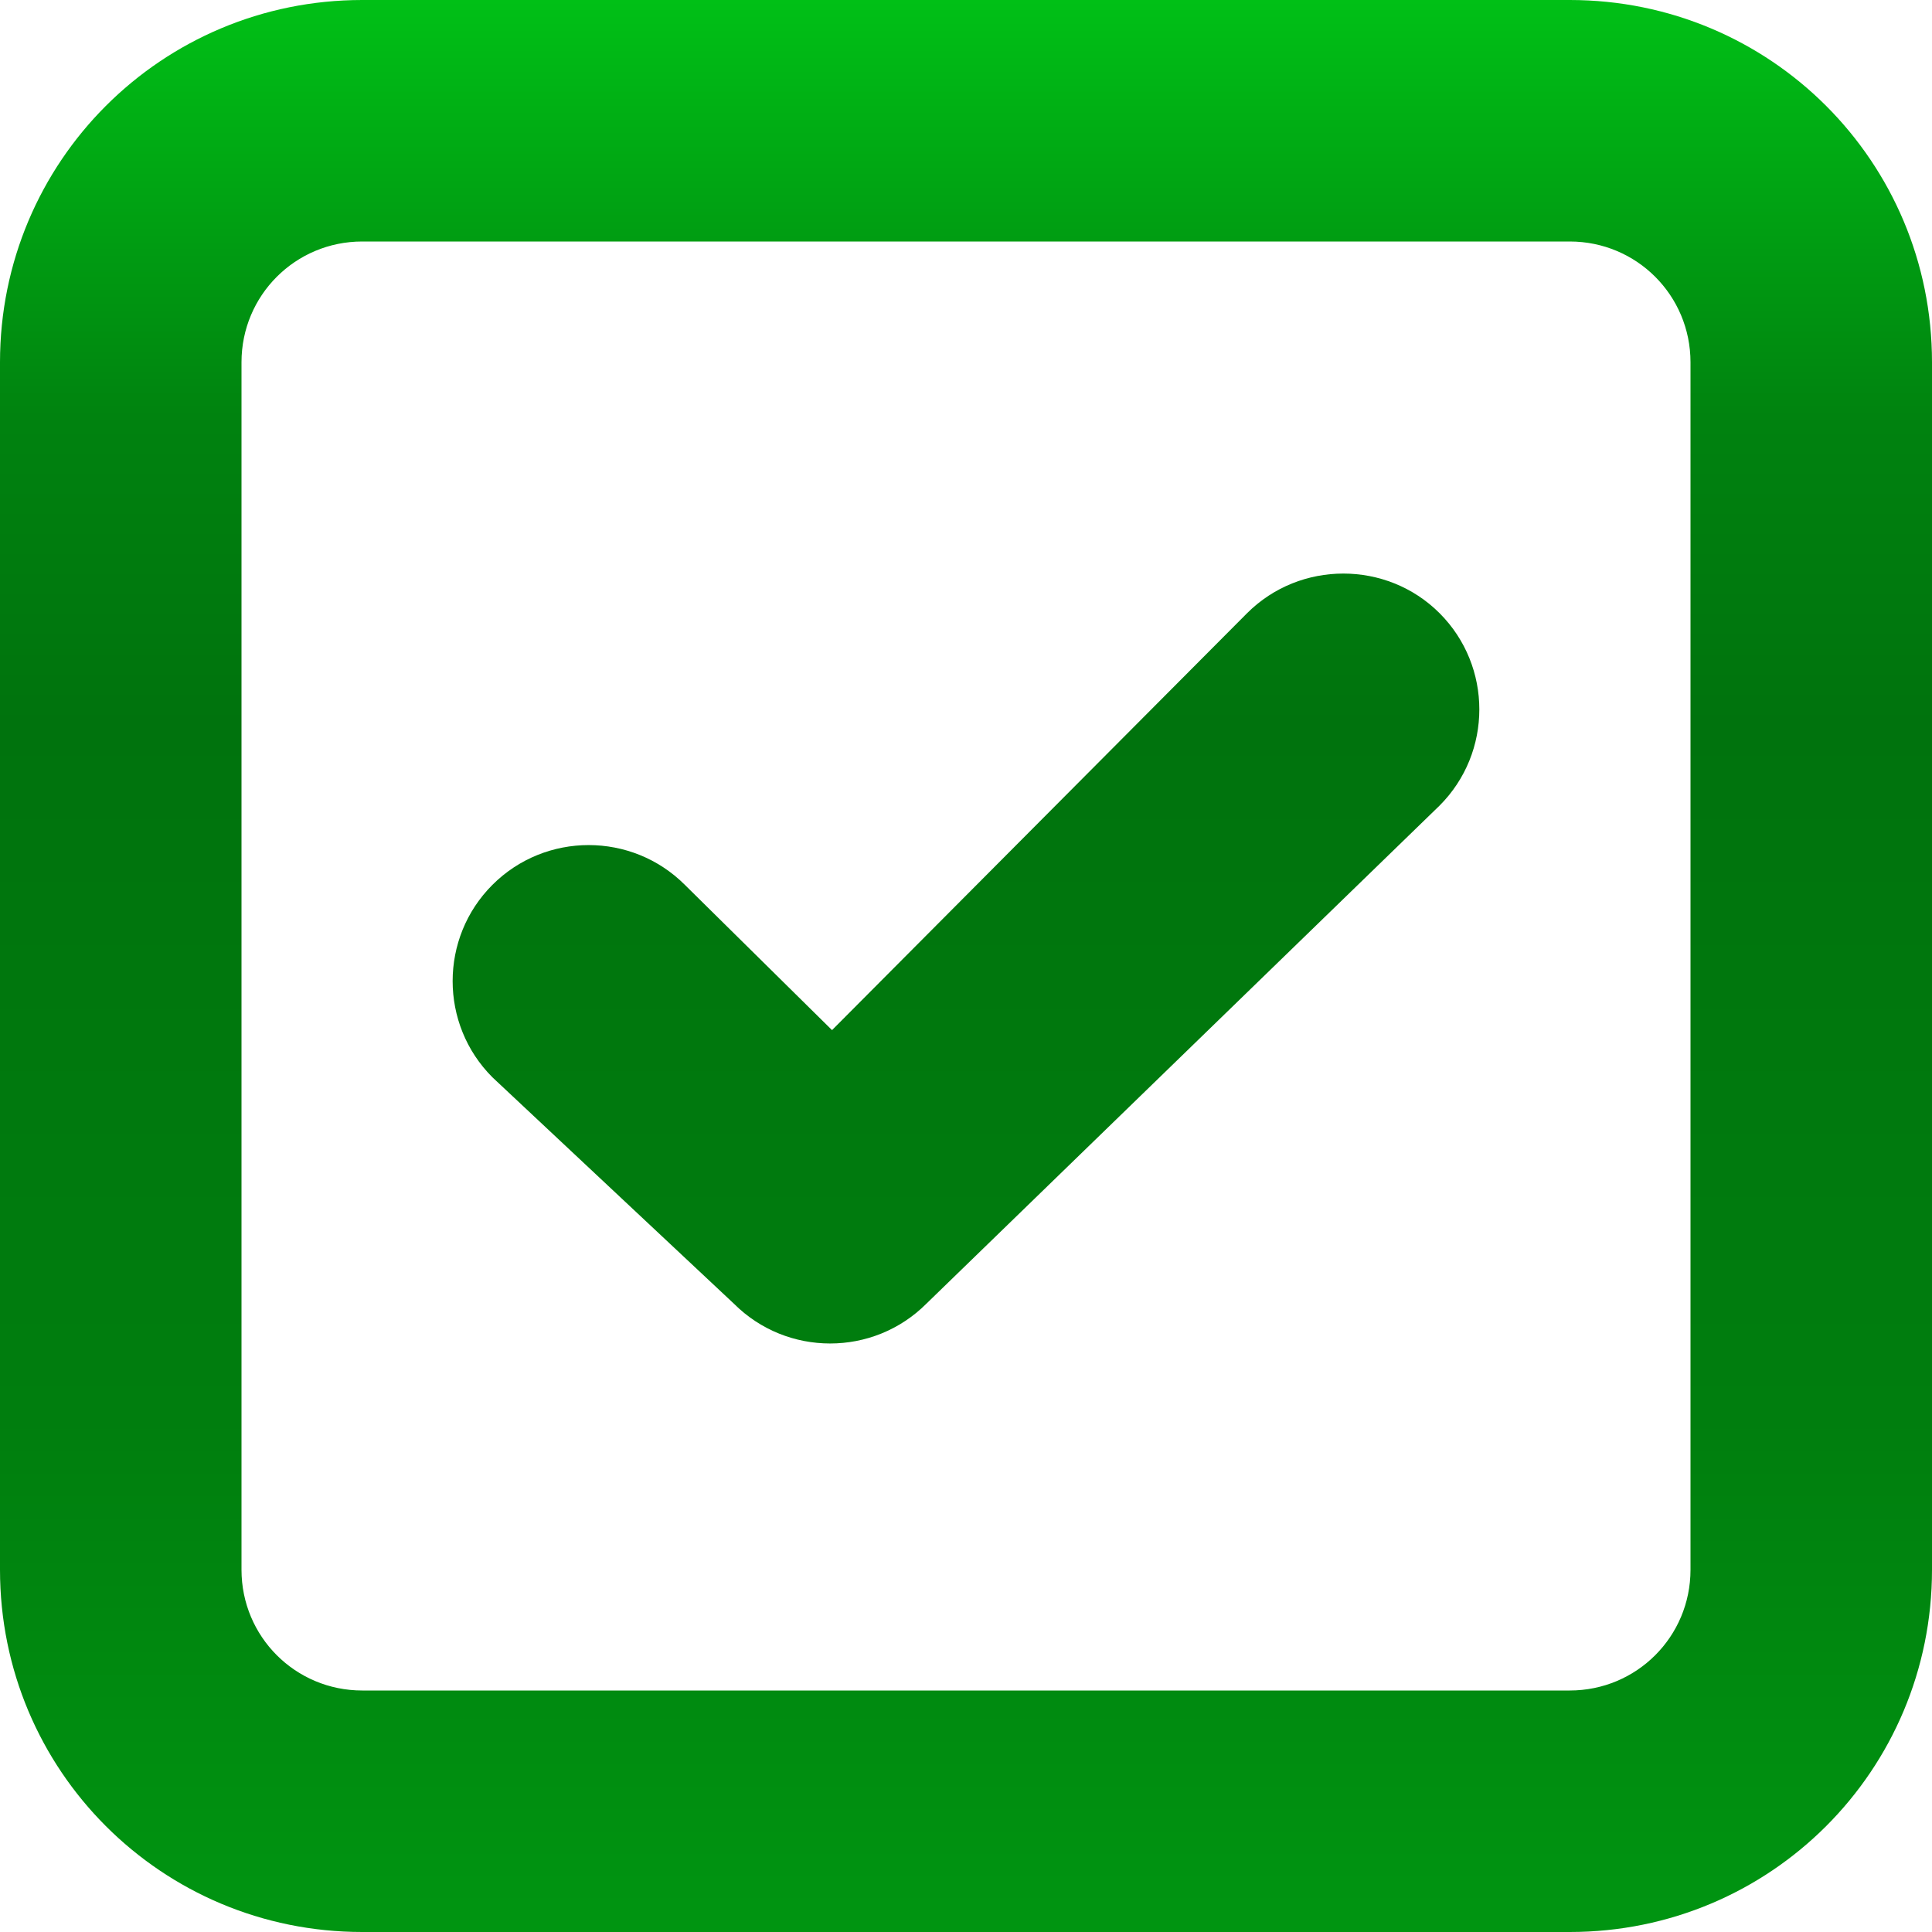
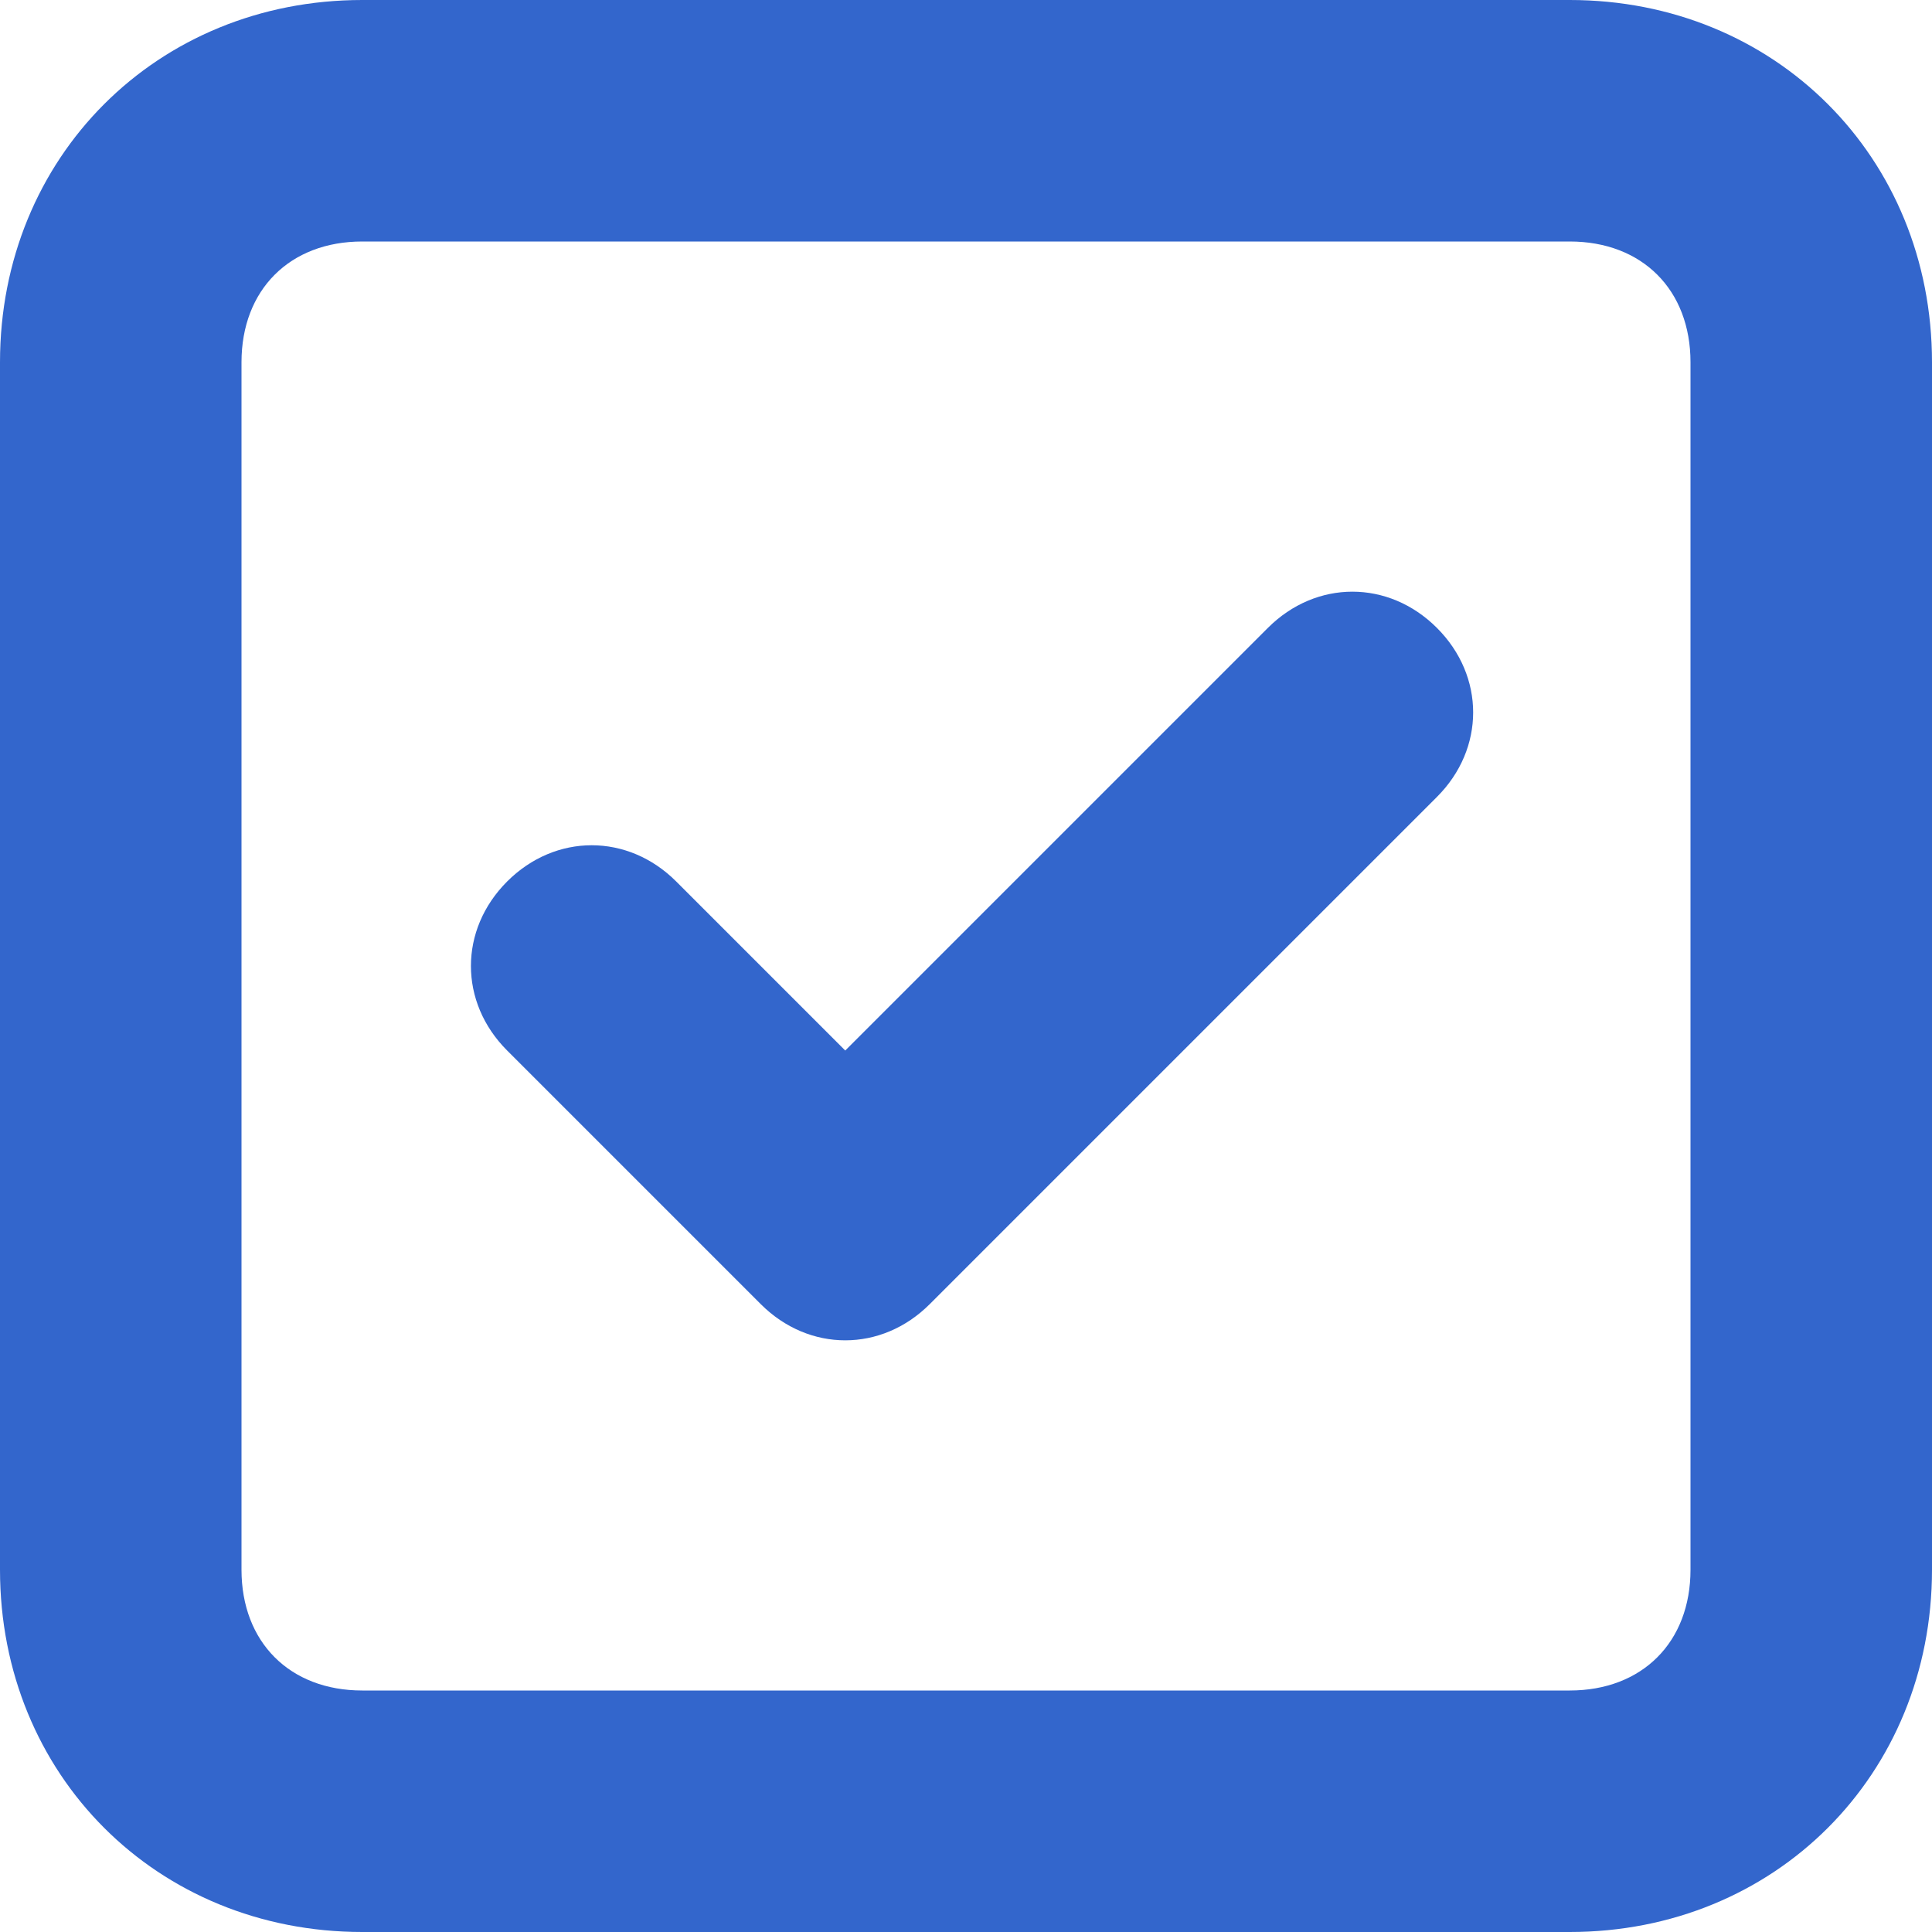
- <svg xmlns="http://www.w3.org/2000/svg" xmlns:xlink="http://www.w3.org/1999/xlink" id="svg2" version="1.1" width="64" height="64">
-   <defs id="defs6">
-     <linearGradient id="linearGradient3008">
-       <stop style="stop-color:#00c016;stop-opacity:1" offset="0" id="stop3010" />
-       <stop id="stop3022" offset="0.219" style="stop-color:#00820f;stop-opacity:1" />
-       <stop id="stop3018" offset="0.375" style="stop-color:#00730d;stop-opacity:1" />
-       <stop style="stop-color:#007e0e;stop-opacity:1" offset="0.734" id="stop3024" />
-       <stop style="stop-color:#009511;stop-opacity:1" offset="1" id="stop3012" />
-     </linearGradient>
-     <linearGradient xlink:href="#linearGradient3008" id="linearGradient3020" x1="20" y1="0" x2="20" y2="64" gradientUnits="userSpaceOnUse" gradientTransform="translate(-8,-9.9999994e-8)" />
-     <linearGradient xlink:href="#linearGradient3008" id="linearGradient3036" gradientUnits="userSpaceOnUse" gradientTransform="translate(-8,0)" x1="20" y1="0" x2="20" y2="64" />
-   </defs>
-   <path style="color:#000000;fill:url(#linearGradient3036);fill-opacity:1;fill-rule:nonzero;stroke:none;stroke-width:0.5;marker:none;visibility:visible;display:inline;overflow:visible;enable-background:accumulate" d="M 12,0 C 5.352,0 0,5.352 0,12 l 0,40 c 0,6.648 5.352,12 12,12 l 40,0 c 6.648,0 12,-5.352 12,-12 L 64,12 C 64,5.352 58.648,0 52,0 L 12,0 z m 0,8 40,0 c 2.216,0 4,1.784 4,4 l 0,40 c 0,2.216 -1.784,4 -4,4 L 12,56 C 9.784,56 8,54.216 8,52 L 8,12 C 8,9.784 9.784,8 12,8 z m 32.5,11 c -1.152,0 -2.309,0.434 -3.188,1.312 l -13.75,13.812 -4.875,-4.812 c -1.757,-1.757 -4.618,-1.757 -6.375,0 -1.757,1.757 -1.757,4.618 0,6.375 l 8,7.5 c 1.757,1.757 4.618,1.757 6.375,0 l 17,-16.5 c 1.757,-1.757 1.757,-4.618 0,-6.375 C 46.809,19.434 45.652,19 44.5,19 z" id="rect2989" />
+ <svg xmlns="http://www.w3.org/2000/svg" version="1.1" id="Calque_1" x="0px" y="0px" viewBox="0 0 32 32" enable-background="new 0 0 32 32" xml:space="preserve">
+   <g>
+     <path fill="none" d="M26,0H6C2.6,0,0,2.6,0,6v20c0,3.4,2.6,6,6,6h20c3.4,0,6-2.6,6-6V6C32,2.6,29.4,0,26,0z M28,26c0,1.2-0.8,2-2,2   H6c-1.2,0-2-0.8-2-2V6c0-1.2,0.8-2,2-2h20c1.2,0,2,0.8,2,2V26z M21,10.4l-7,7l-2.8-2.8c-0.8-0.8-2-0.8-2.8,0s-0.8,2,0,2.8l4.2,4.2   c0.8,0.8,2,0.8,2.8,0l8.4-8.4c0.8-0.8,0.8-2,0-2.8S21.8,9.6,21,10.4z" />
+   </g>
+   <g>
+     <g>
+       <path fill="#3366CC" d="M26,0H6C2.6,0,0,2.6,0,6v20c0,3.4,2.6,6,6,6h20c3.4,0,6-2.6,6-6V6C32,2.6,29.4,0,26,0z M28,26    c0,1.2-0.8,2-2,2H6c-1.2,0-2-0.8-2-2V6c0-1.2,0.8-2,2-2h20c1.2,0,2,0.8,2,2V26z M21,10.4l-7,7l-2.8-2.8c-0.8-0.8-2-0.8-2.8,0    s-0.8,2,0,2.8l4.2,4.2c0.8,0.8,2,0.8,2.8,0l8.4-8.4c0.8-0.8,0.8-2,0-2.8S21.8,9.6,21,10.4z" />
+     </g>
+   </g>
</svg>
